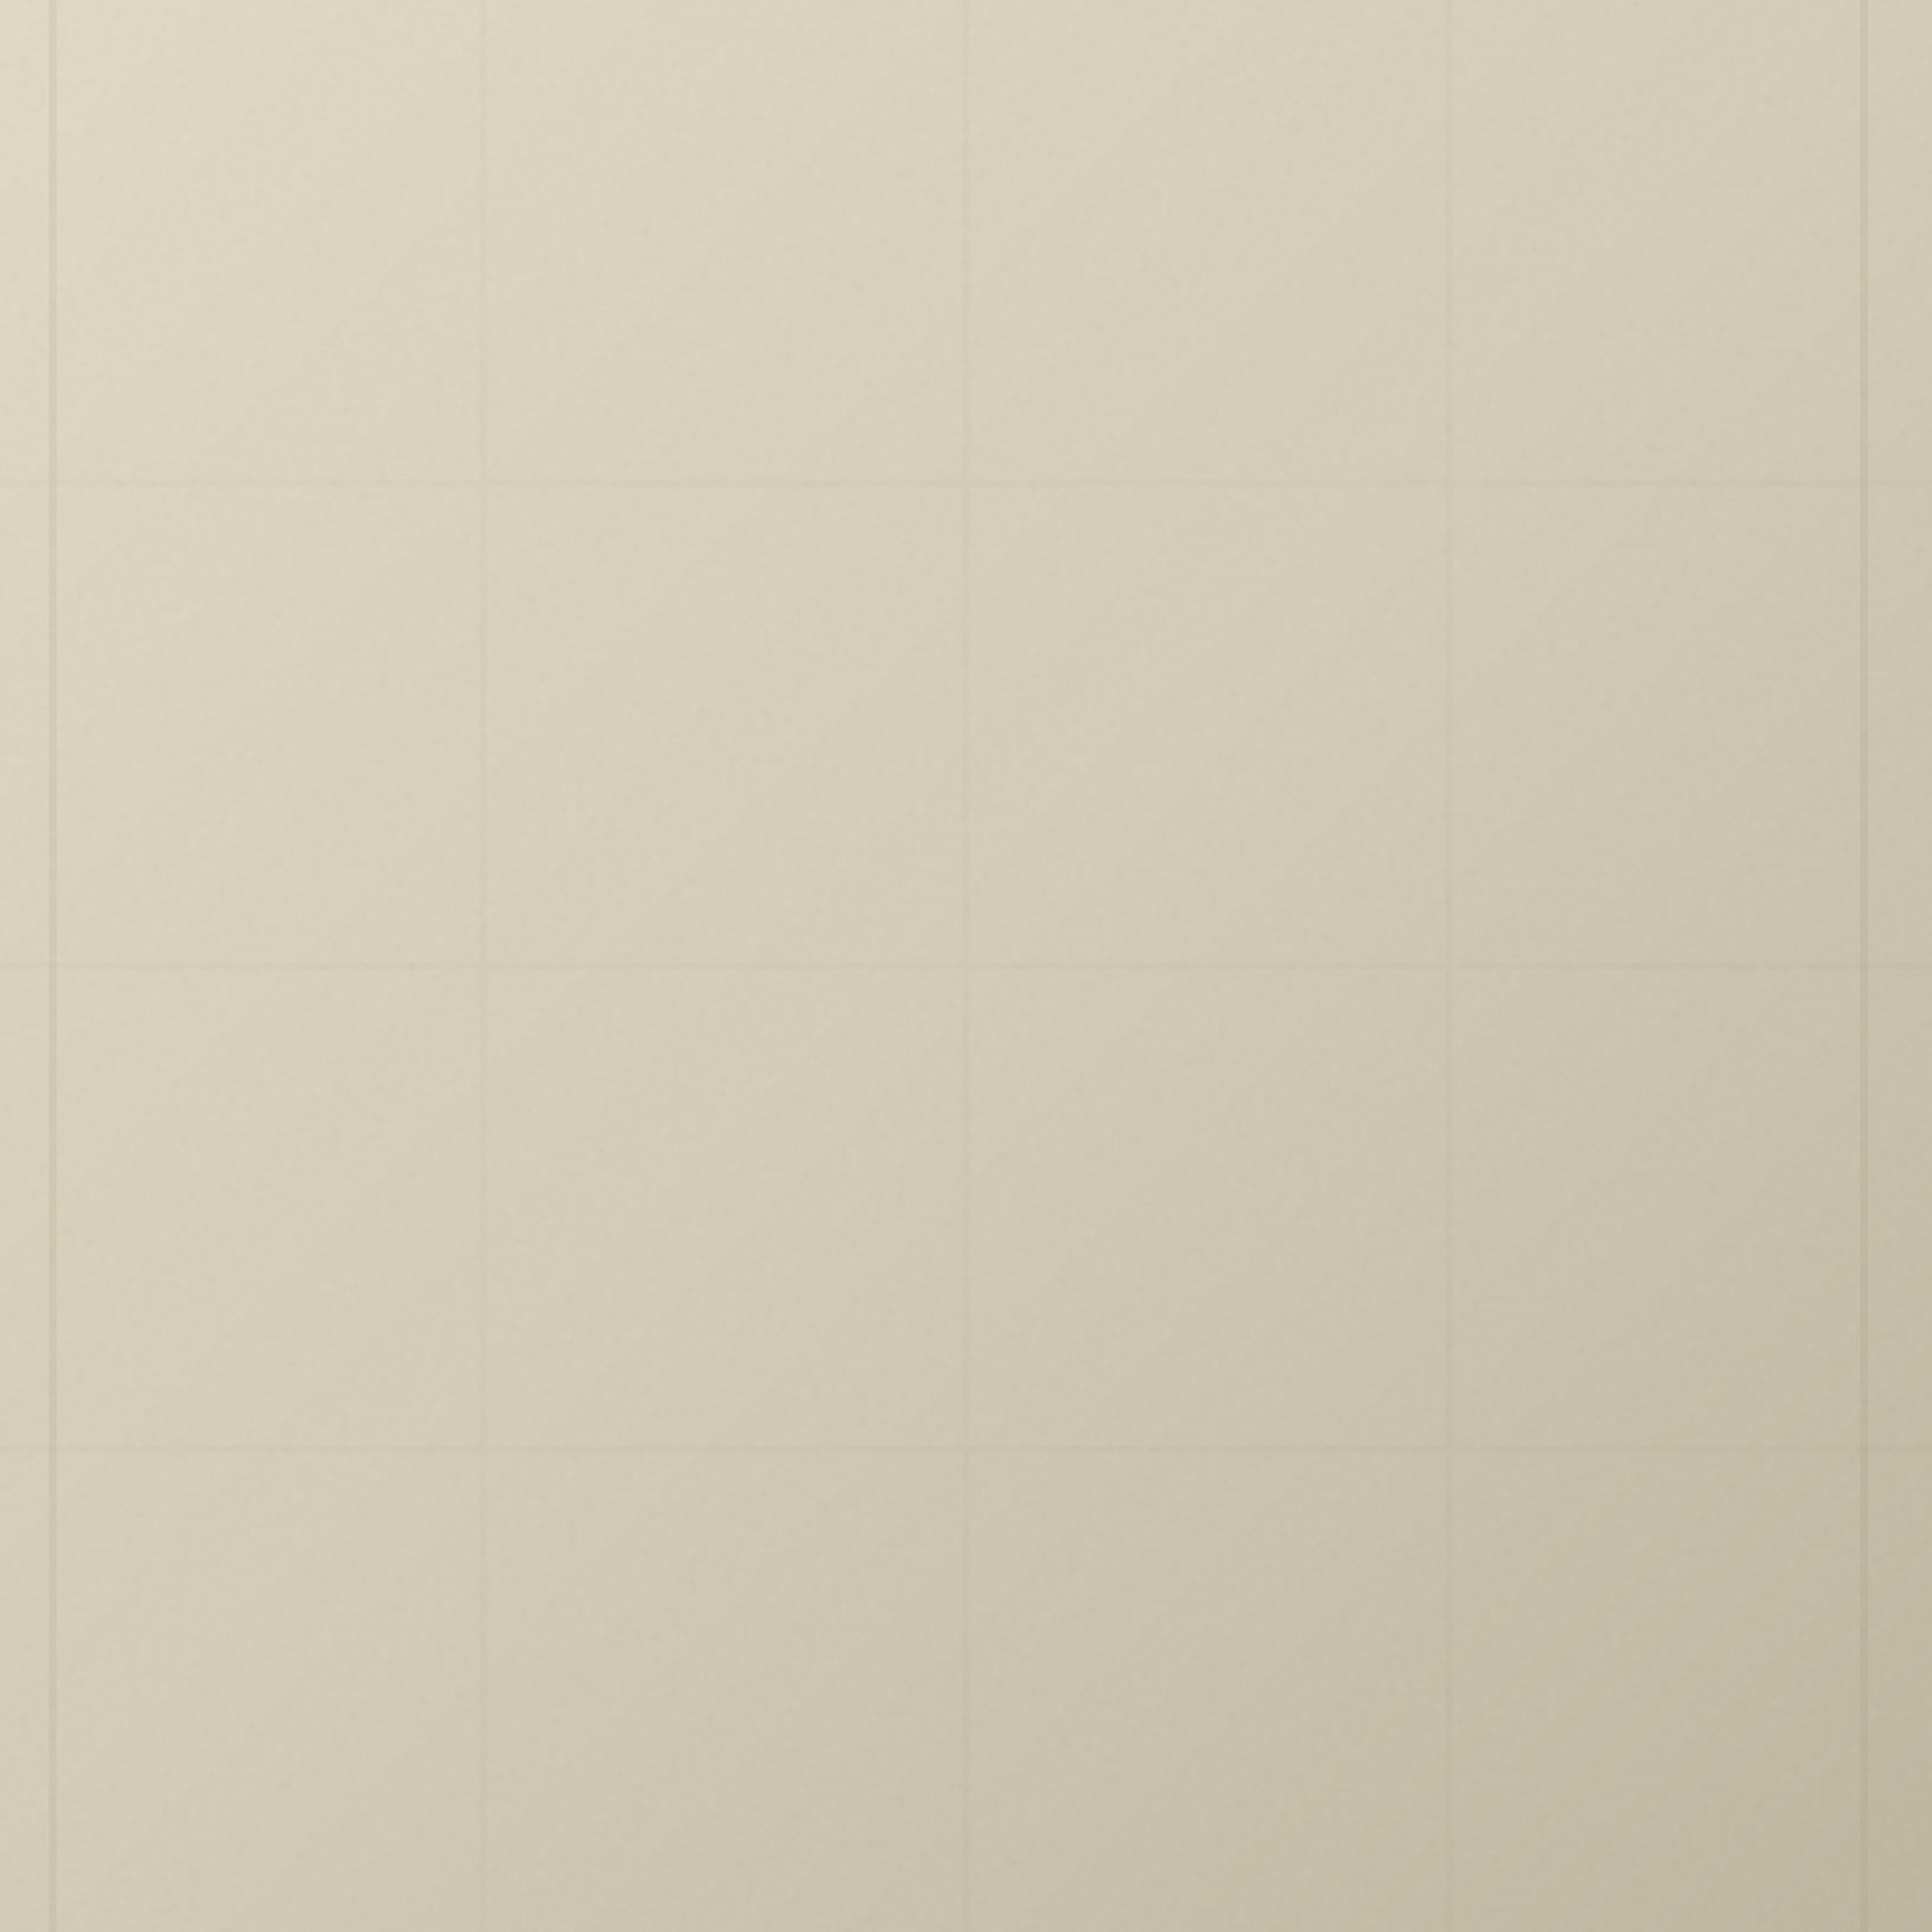
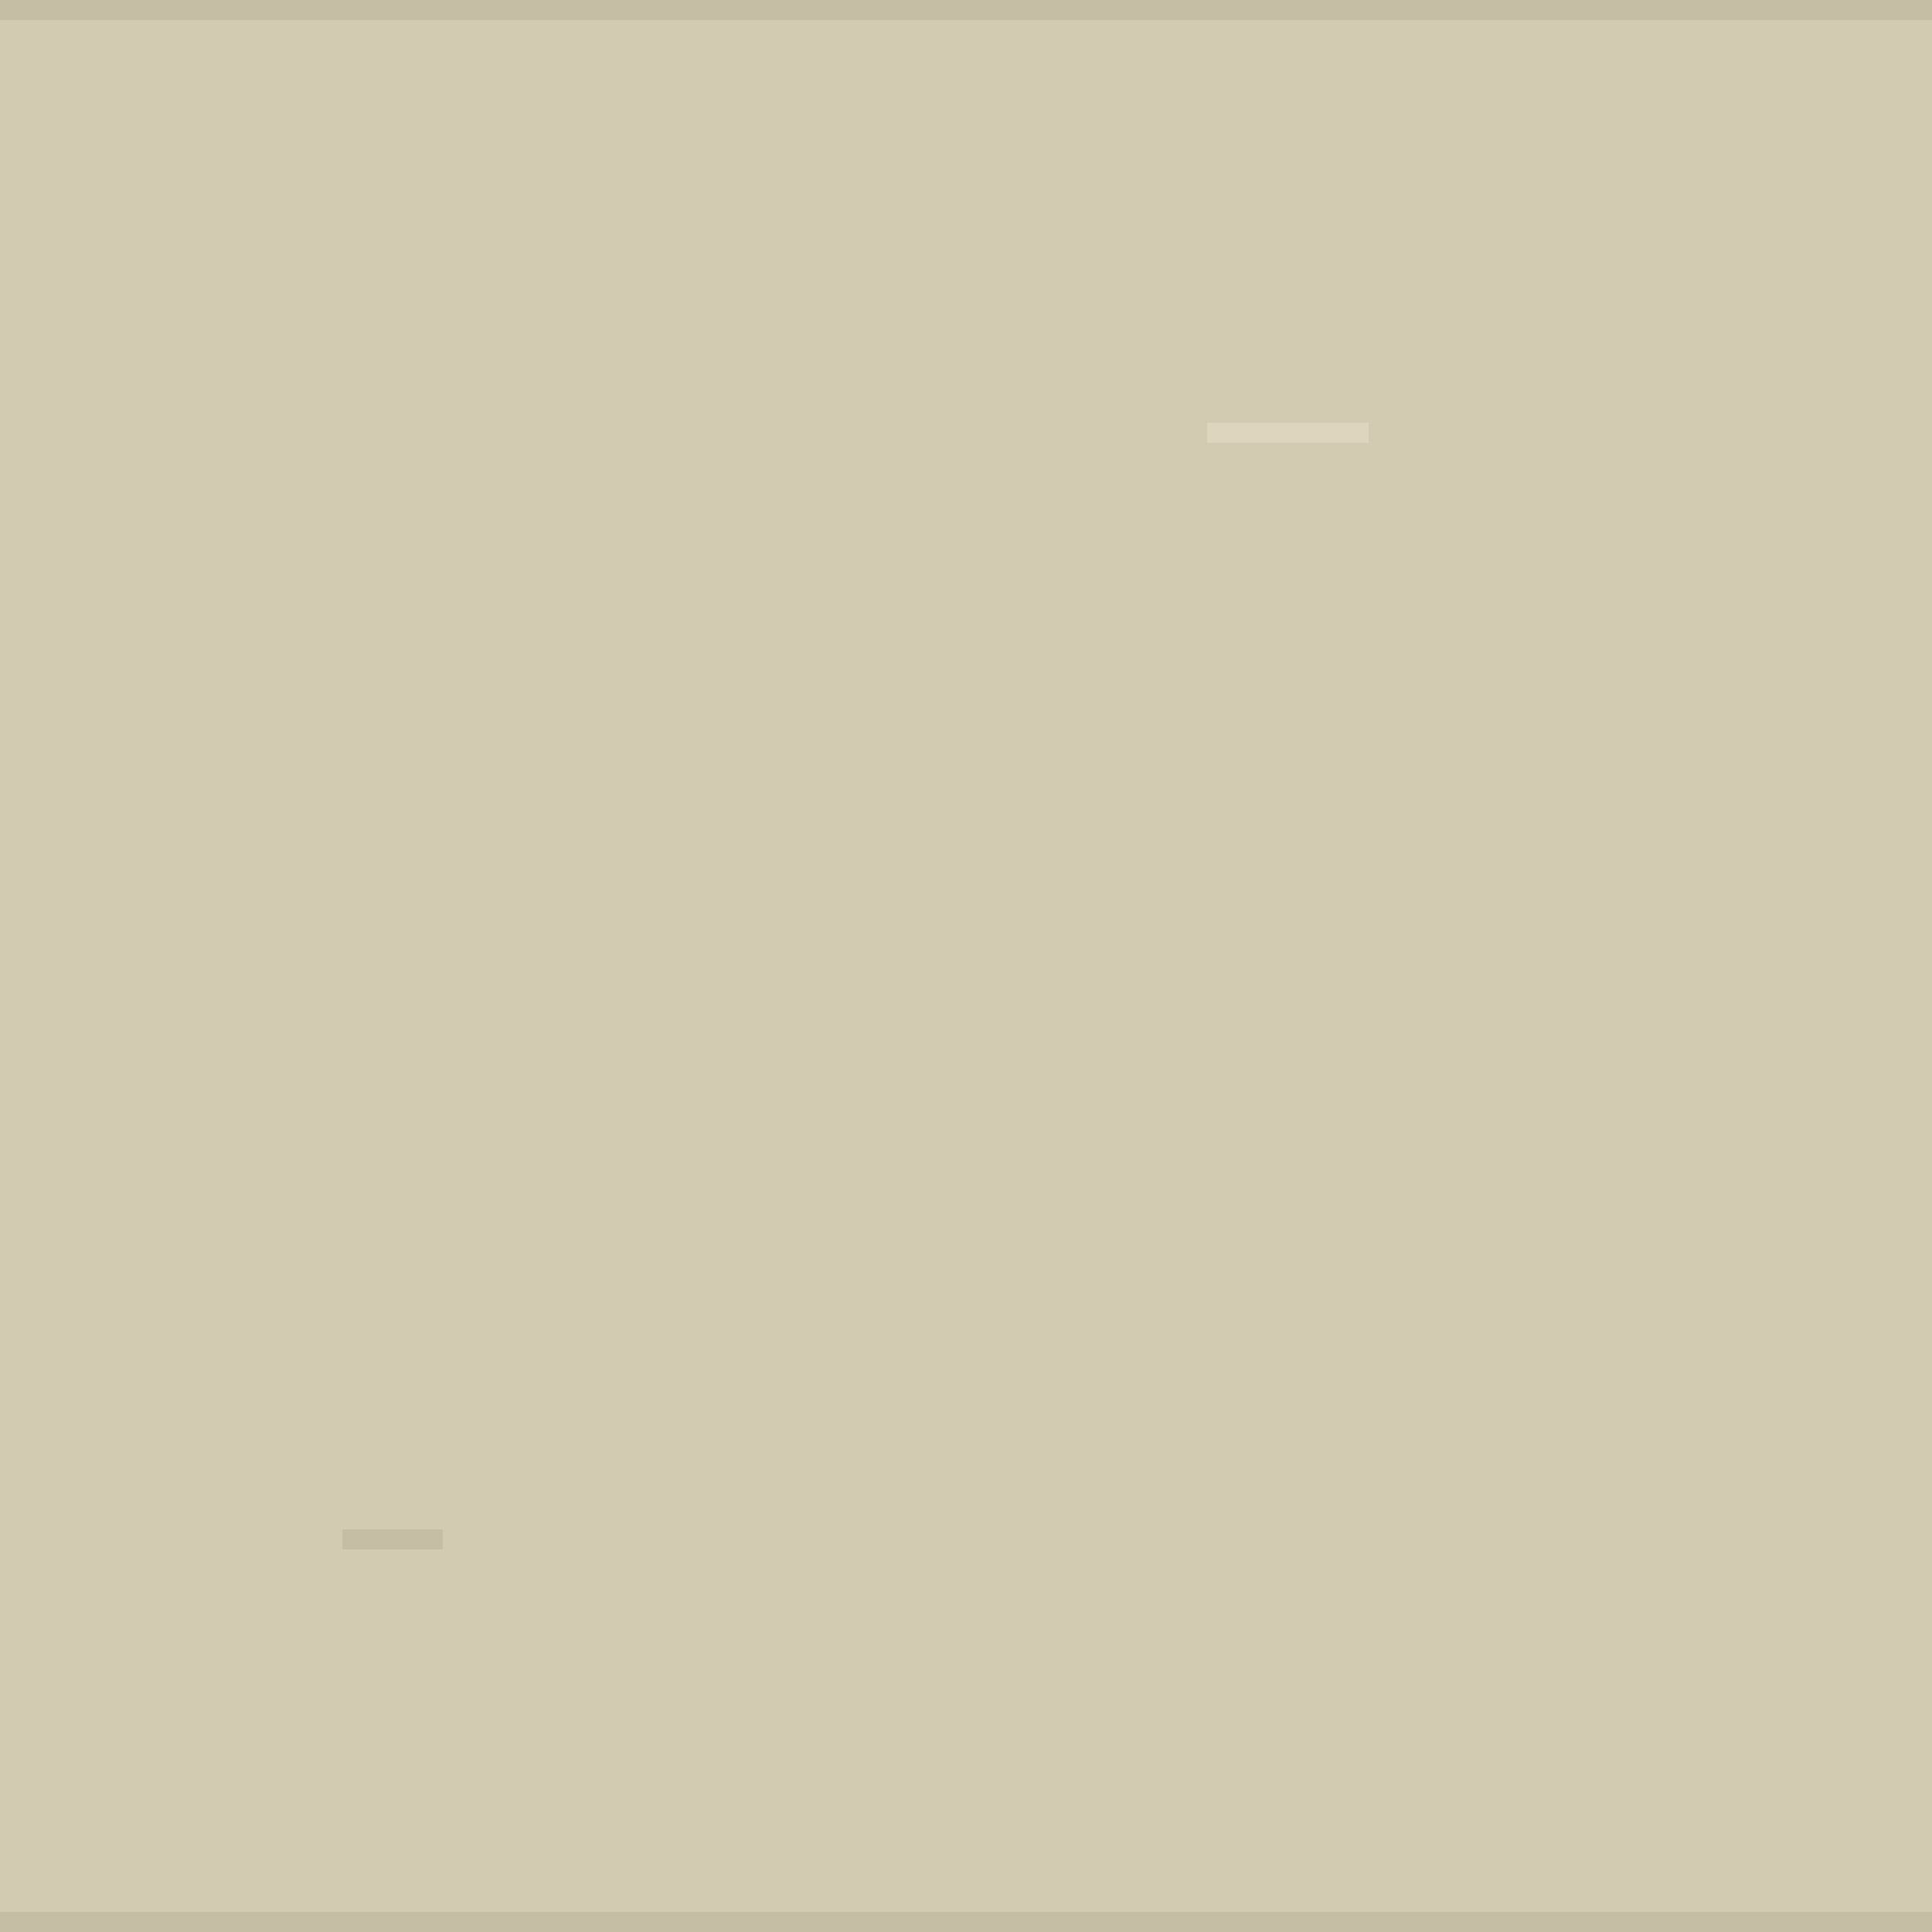
- <svg xmlns="http://www.w3.org/2000/svg" width="256" height="256" viewBox="0 0 256 256">
-   <defs>
-     <filter id="n">
-       <feTurbulence type="fractalNoise" baseFrequency=".8" numOctaves="3" seed="28" />
-       <feColorMatrix type="saturate" values="0" />
-       <feComponentTransfer>
-         <feFuncA type="linear" slope=".075" />
-       </feComponentTransfer>
-     </filter>
-     <linearGradient id="p" x2="1" y2="1">
-       <stop stop-color="#e0d9c4" />
-       <stop offset=".5" stop-color="#d3ccb6" />
-       <stop offset="1" stop-color="#bdb69e" />
-     </linearGradient>
-   </defs>
-   <path fill="url(#p)" d="M0 0h256v256H0z" />
-   <path filter="url(#n)" d="M0 0h256v256H0z" />
-   <path d="M0 64h256M0 128h256M0 192h256M64 0v256M128 0v256M192 0v256" stroke="#514d37" opacity=".025" />
-   <path d="M7 0v256M247 0v256" stroke="#8e825d" opacity=".11" />
+ <svg xmlns="http://www.w3.org/2000/svg" width="96" height="96" viewBox="0 0 96 96" shape-rendering="crispEdges">
+   <path fill="#d2cbb2" d="M0 0h96v96H0z" />
+   <path fill="#c6bea4" d="M0 0h96v1H0zM0 95h96v1H0zM17 76h5v1h-5z" />
+   <path fill="#ddd5bd" d="M60 21h8v1h-8z" />
</svg>
